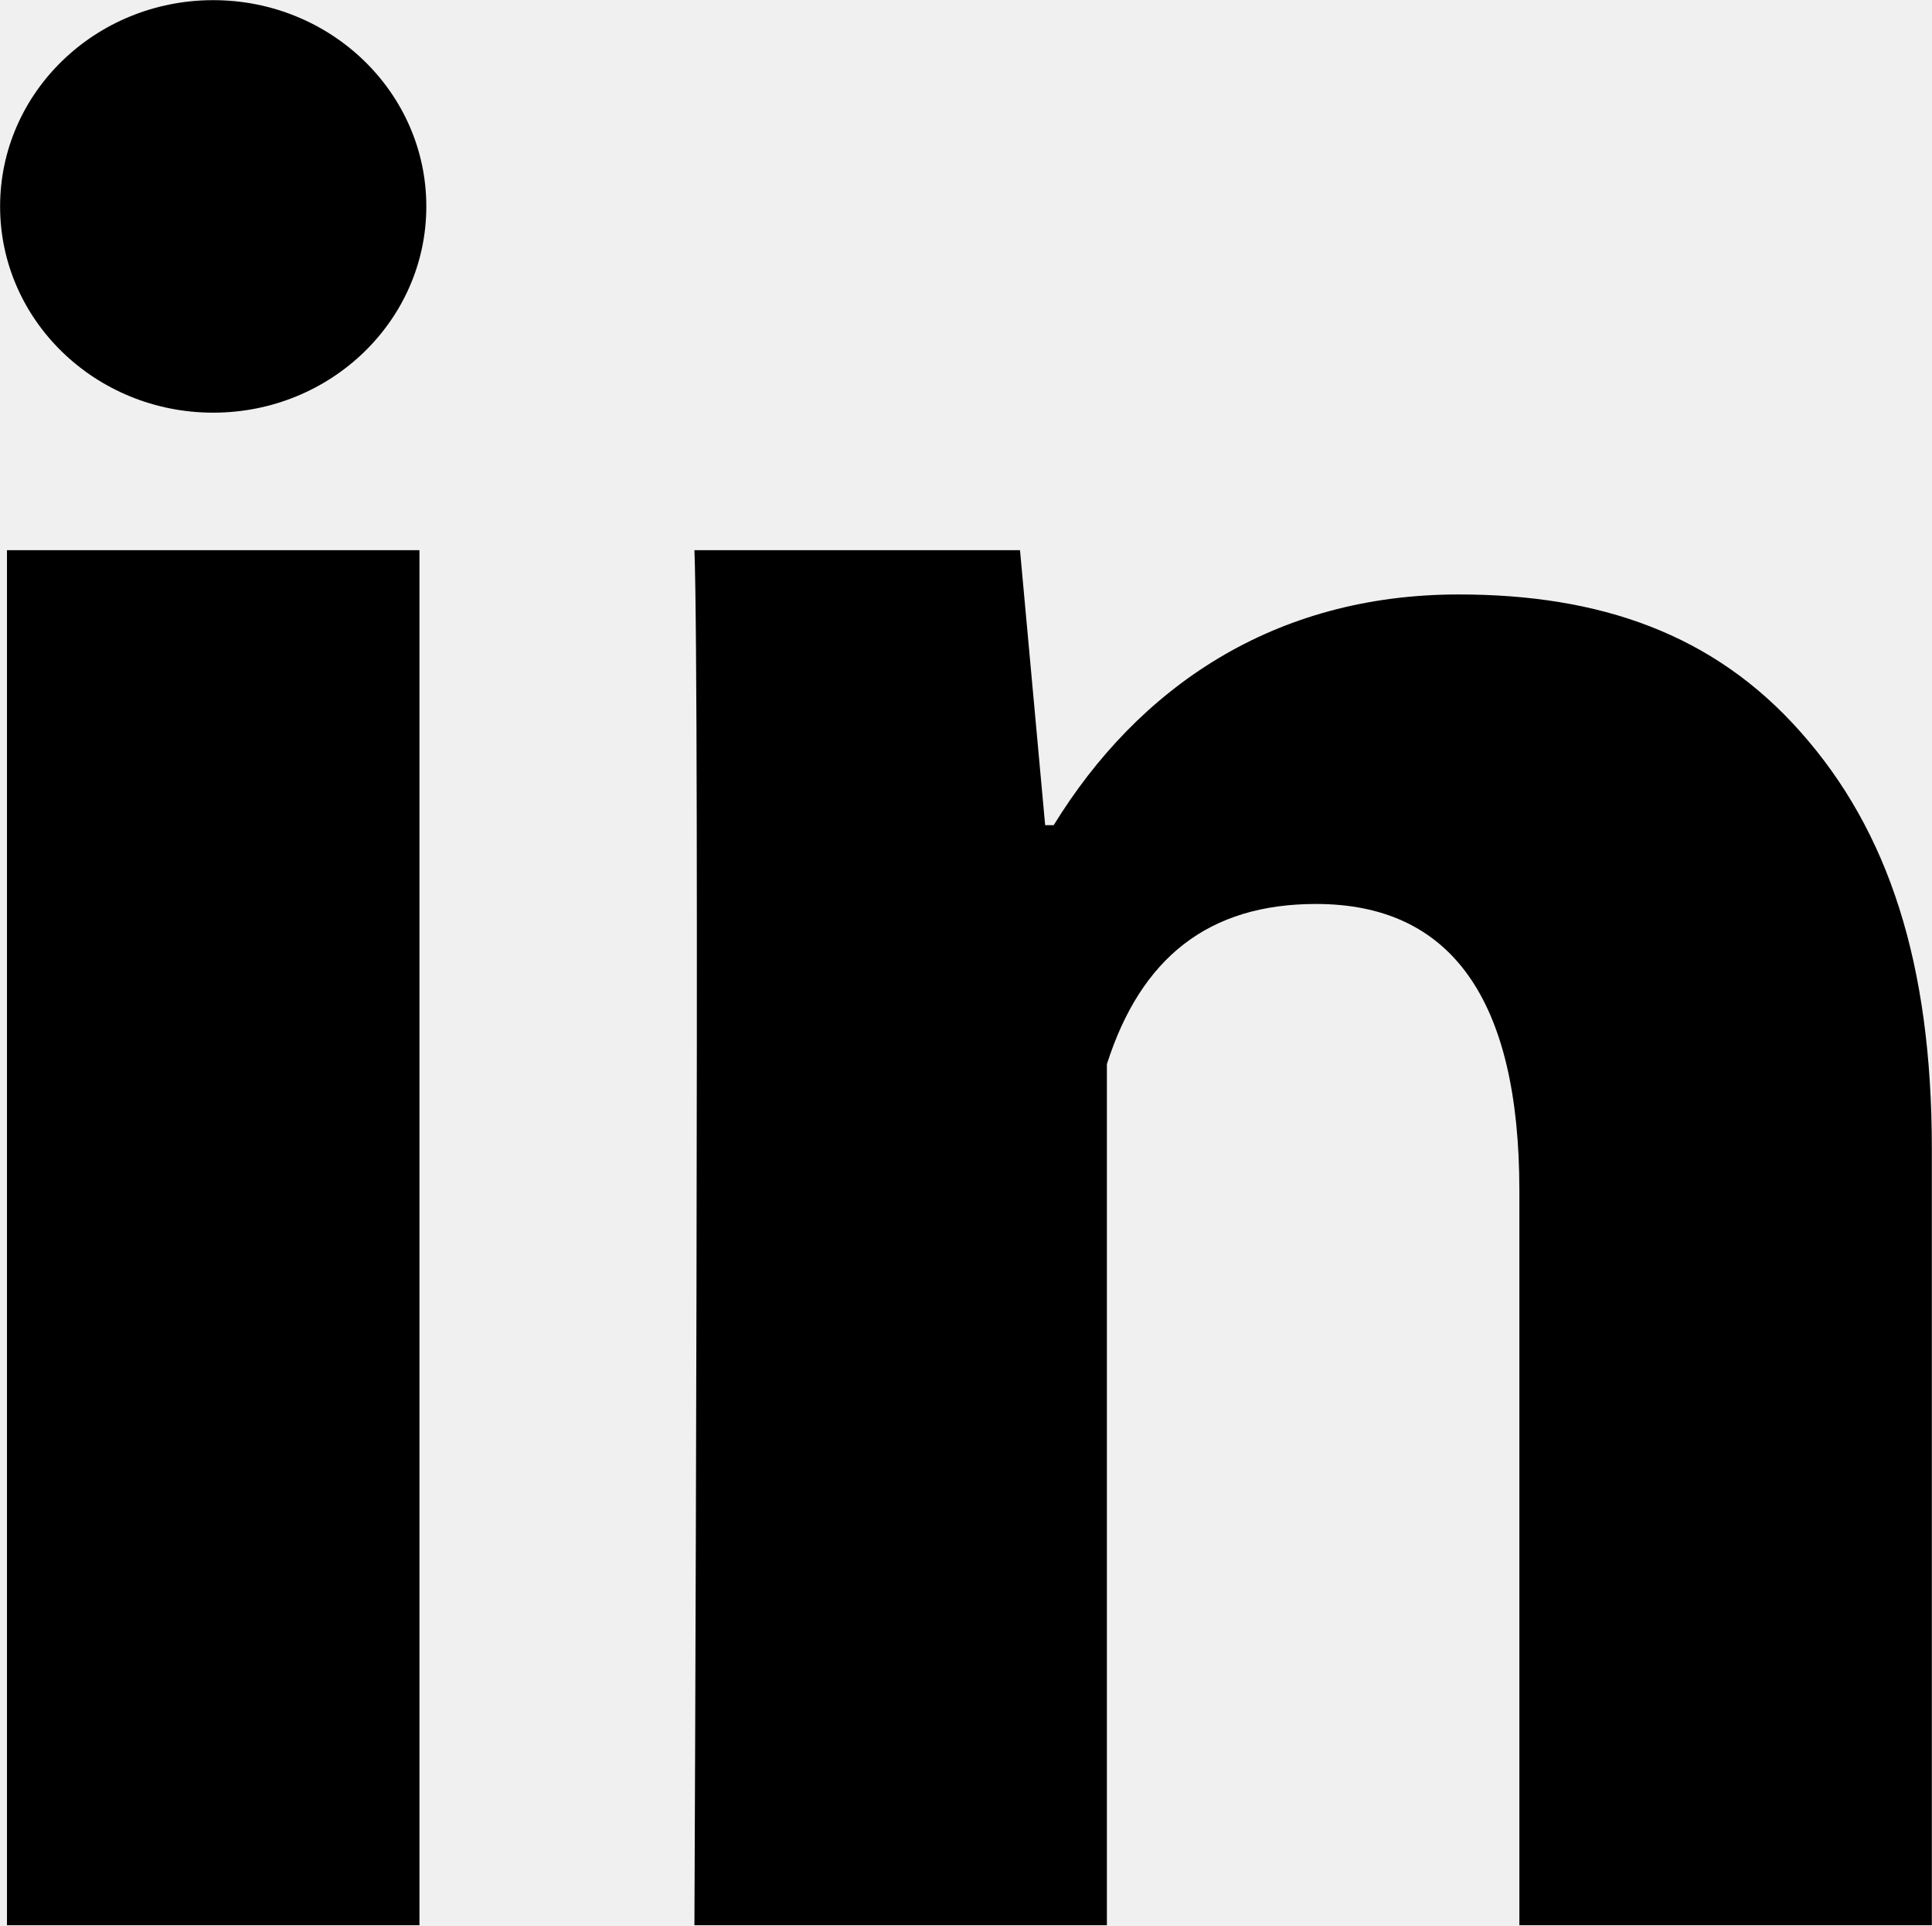
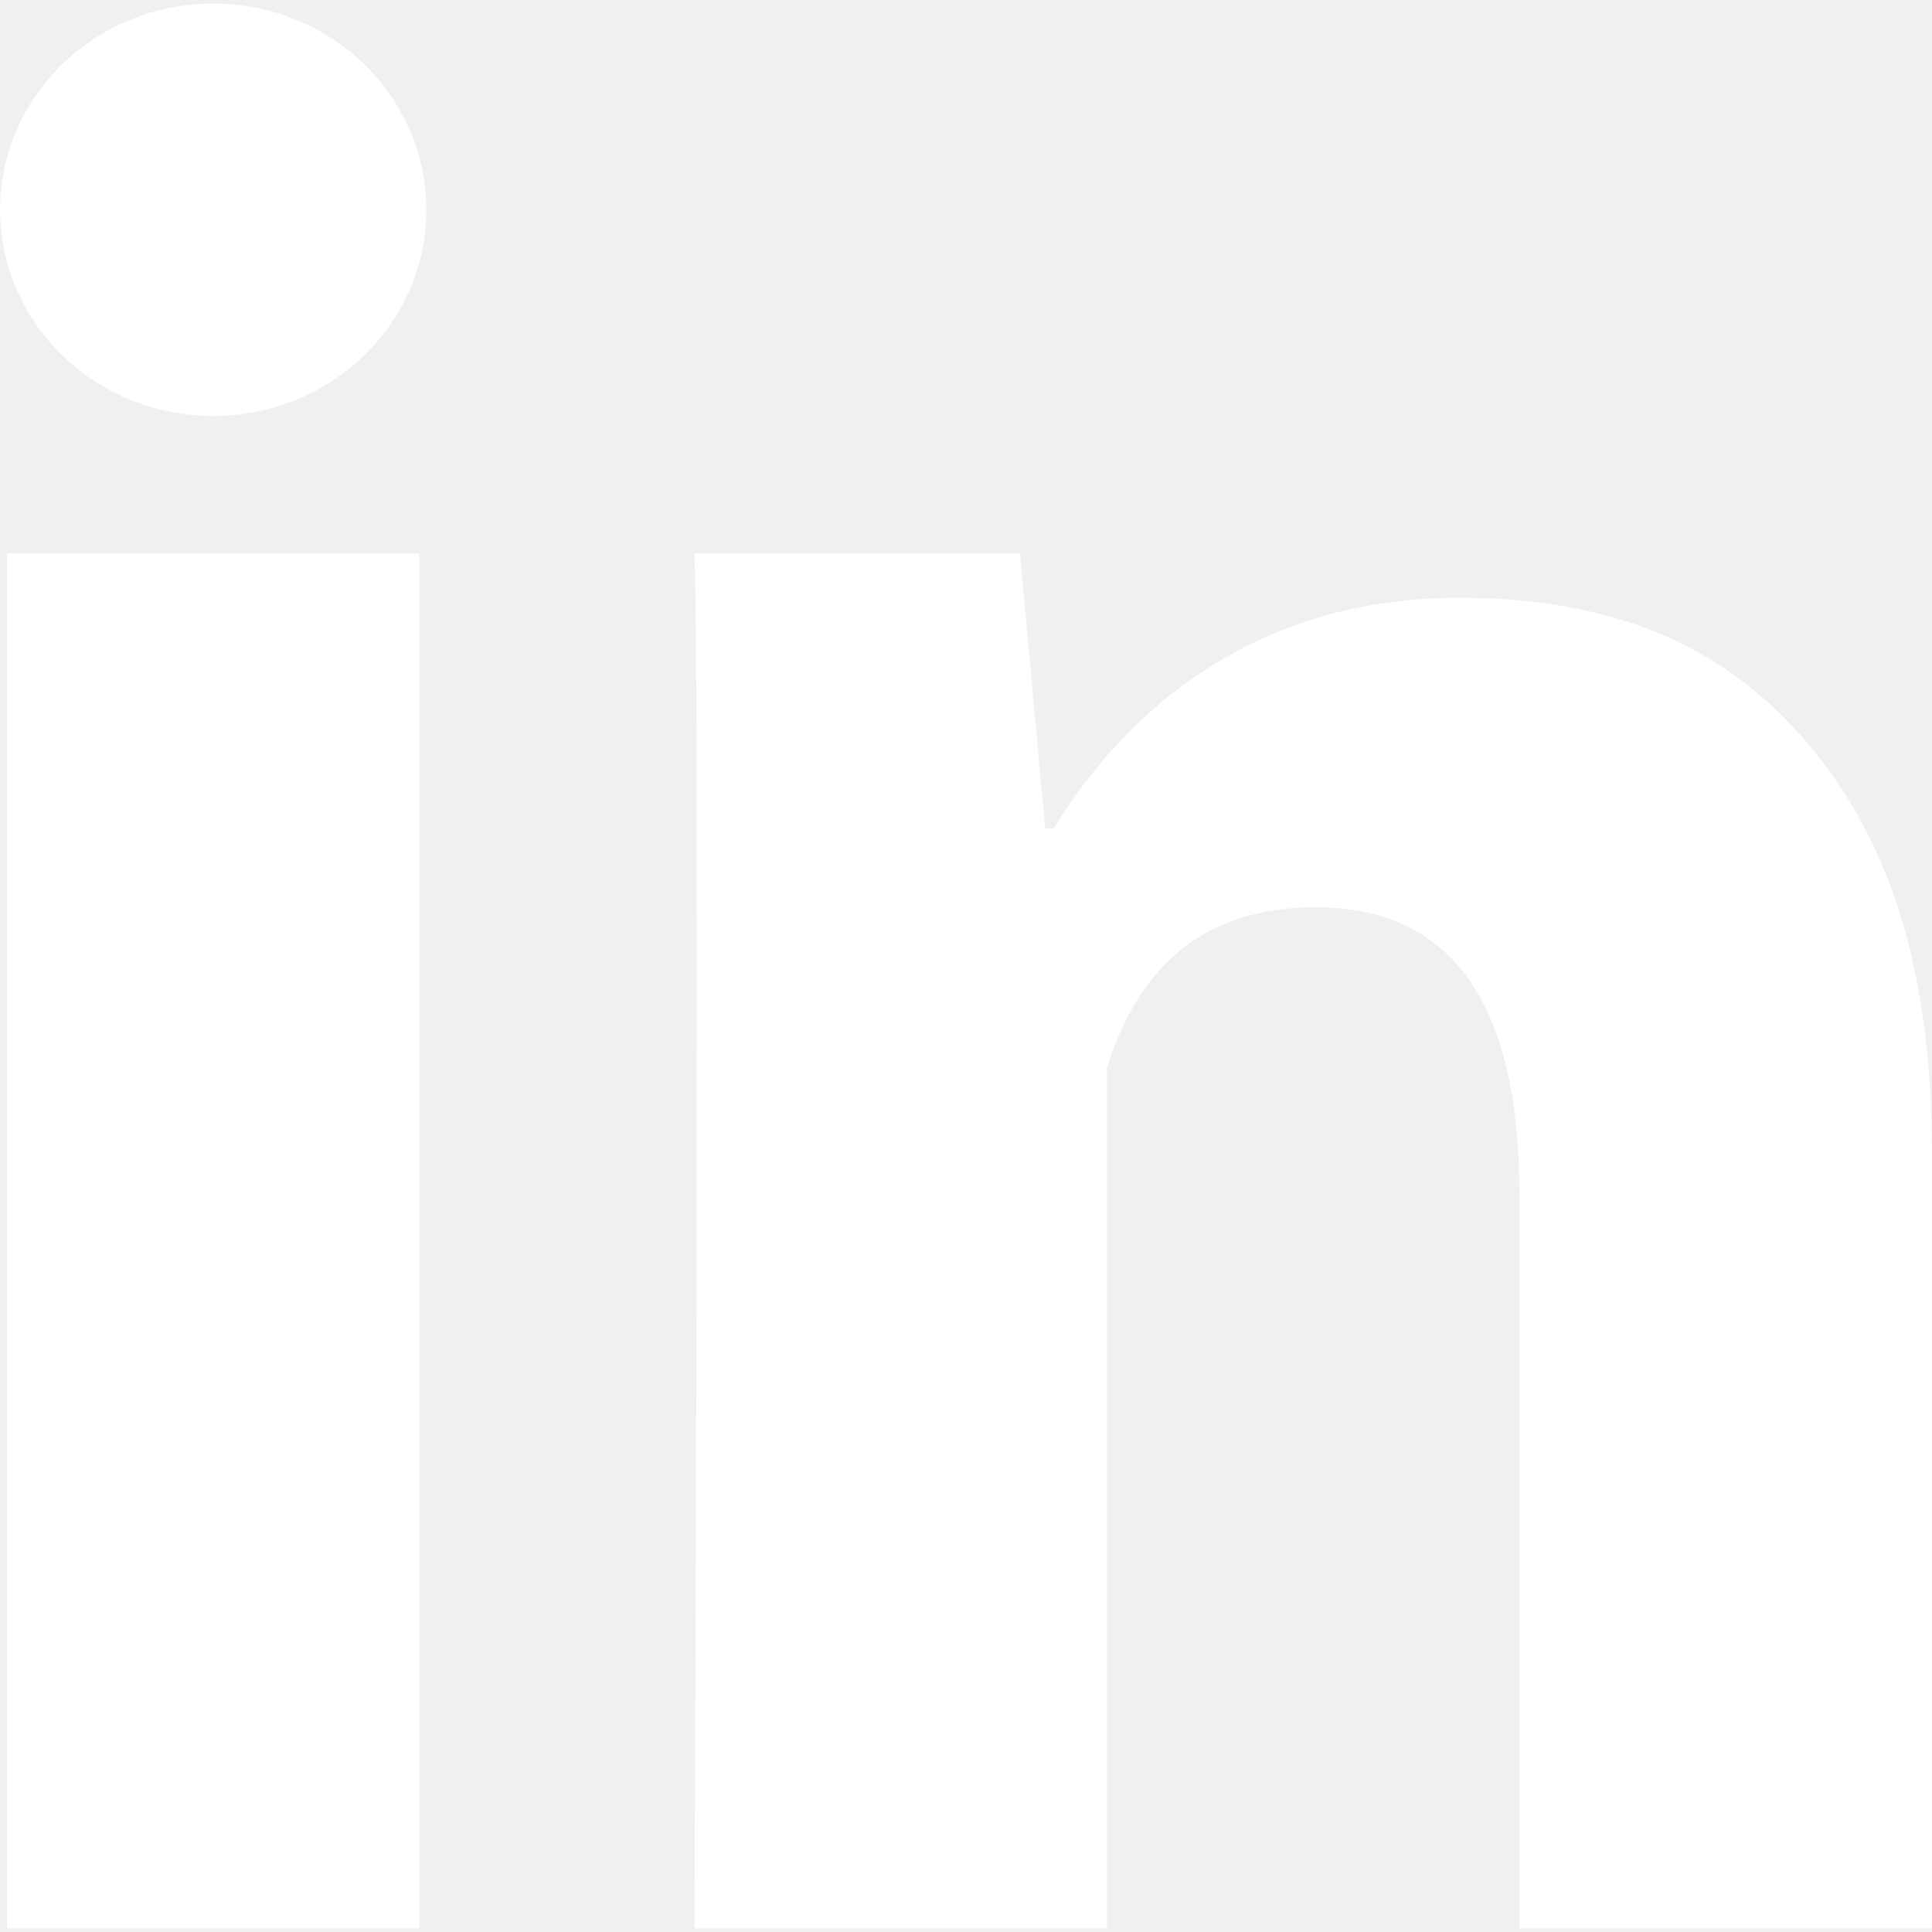
- <svg xmlns="http://www.w3.org/2000/svg" width="9074" height="9042" viewBox="0 0 9074 9042" fill="none">
-   <path d="M1970 9041.25H32.75V2583.75H1970V9041.25ZM9073.25 9041.25H7136V5591.65C7136 4692.77 6815.71 4245.26 6180.94 4245.26C5677.9 4245.26 5358.9 4495.82 5198.75 4997.56C5198.75 5812.5 5198.75 9041.25 5198.75 9041.25H3261.5C3261.5 9041.25 3287.33 3229.5 3261.5 2583.75H4790.64L4908.81 3875.25H4948.84C5345.98 3229.5 5980.75 2791.68 6851.22 2791.68C7513.12 2791.68 8048.44 2975.72 8457.2 3438.08C8868.55 3901.08 9073.25 4522.29 9073.25 5394.7V9041.25Z" fill="black" />
-   <path d="M1001.37 1938C1554.16 1938 2002.29 1504.33 2002.29 969.375C2002.29 434.418 1554.16 0.75 1001.37 0.75C448.585 0.75 0.461 434.418 0.461 969.375C0.461 1504.33 448.585 1938 1001.37 1938Z" fill="black" />
+ <svg xmlns="http://www.w3.org/2000/svg" width="20" height="20" viewBox="0 0 9074 9042" fill="white">
+   <path d="M1970 9041.25H32.75V2583.75H1970V9041.25ZM9073.25 9041.25H7136V5591.65C7136 4692.77 6815.71 4245.26 6180.94 4245.26C5677.9 4245.26 5358.9 4495.82 5198.75 4997.56C5198.75 5812.5 5198.75 9041.25 5198.75 9041.25H3261.5C3261.5 9041.25 3287.33 3229.5 3261.5 2583.75H4790.64L4908.81 3875.25H4948.84C5345.98 3229.5 5980.75 2791.68 6851.22 2791.68C7513.12 2791.68 8048.44 2975.72 8457.2 3438.08C8868.55 3901.08 9073.25 4522.29 9073.25 5394.7V9041.25Z" fill="white" />
+   <path d="M1001.37 1938C1554.16 1938 2002.29 1504.33 2002.29 969.375C2002.29 434.418 1554.16 0.75 1001.37 0.75C448.585 0.75 0.461 434.418 0.461 969.375C0.461 1504.33 448.585 1938 1001.37 1938Z" fill="white" />
</svg>
